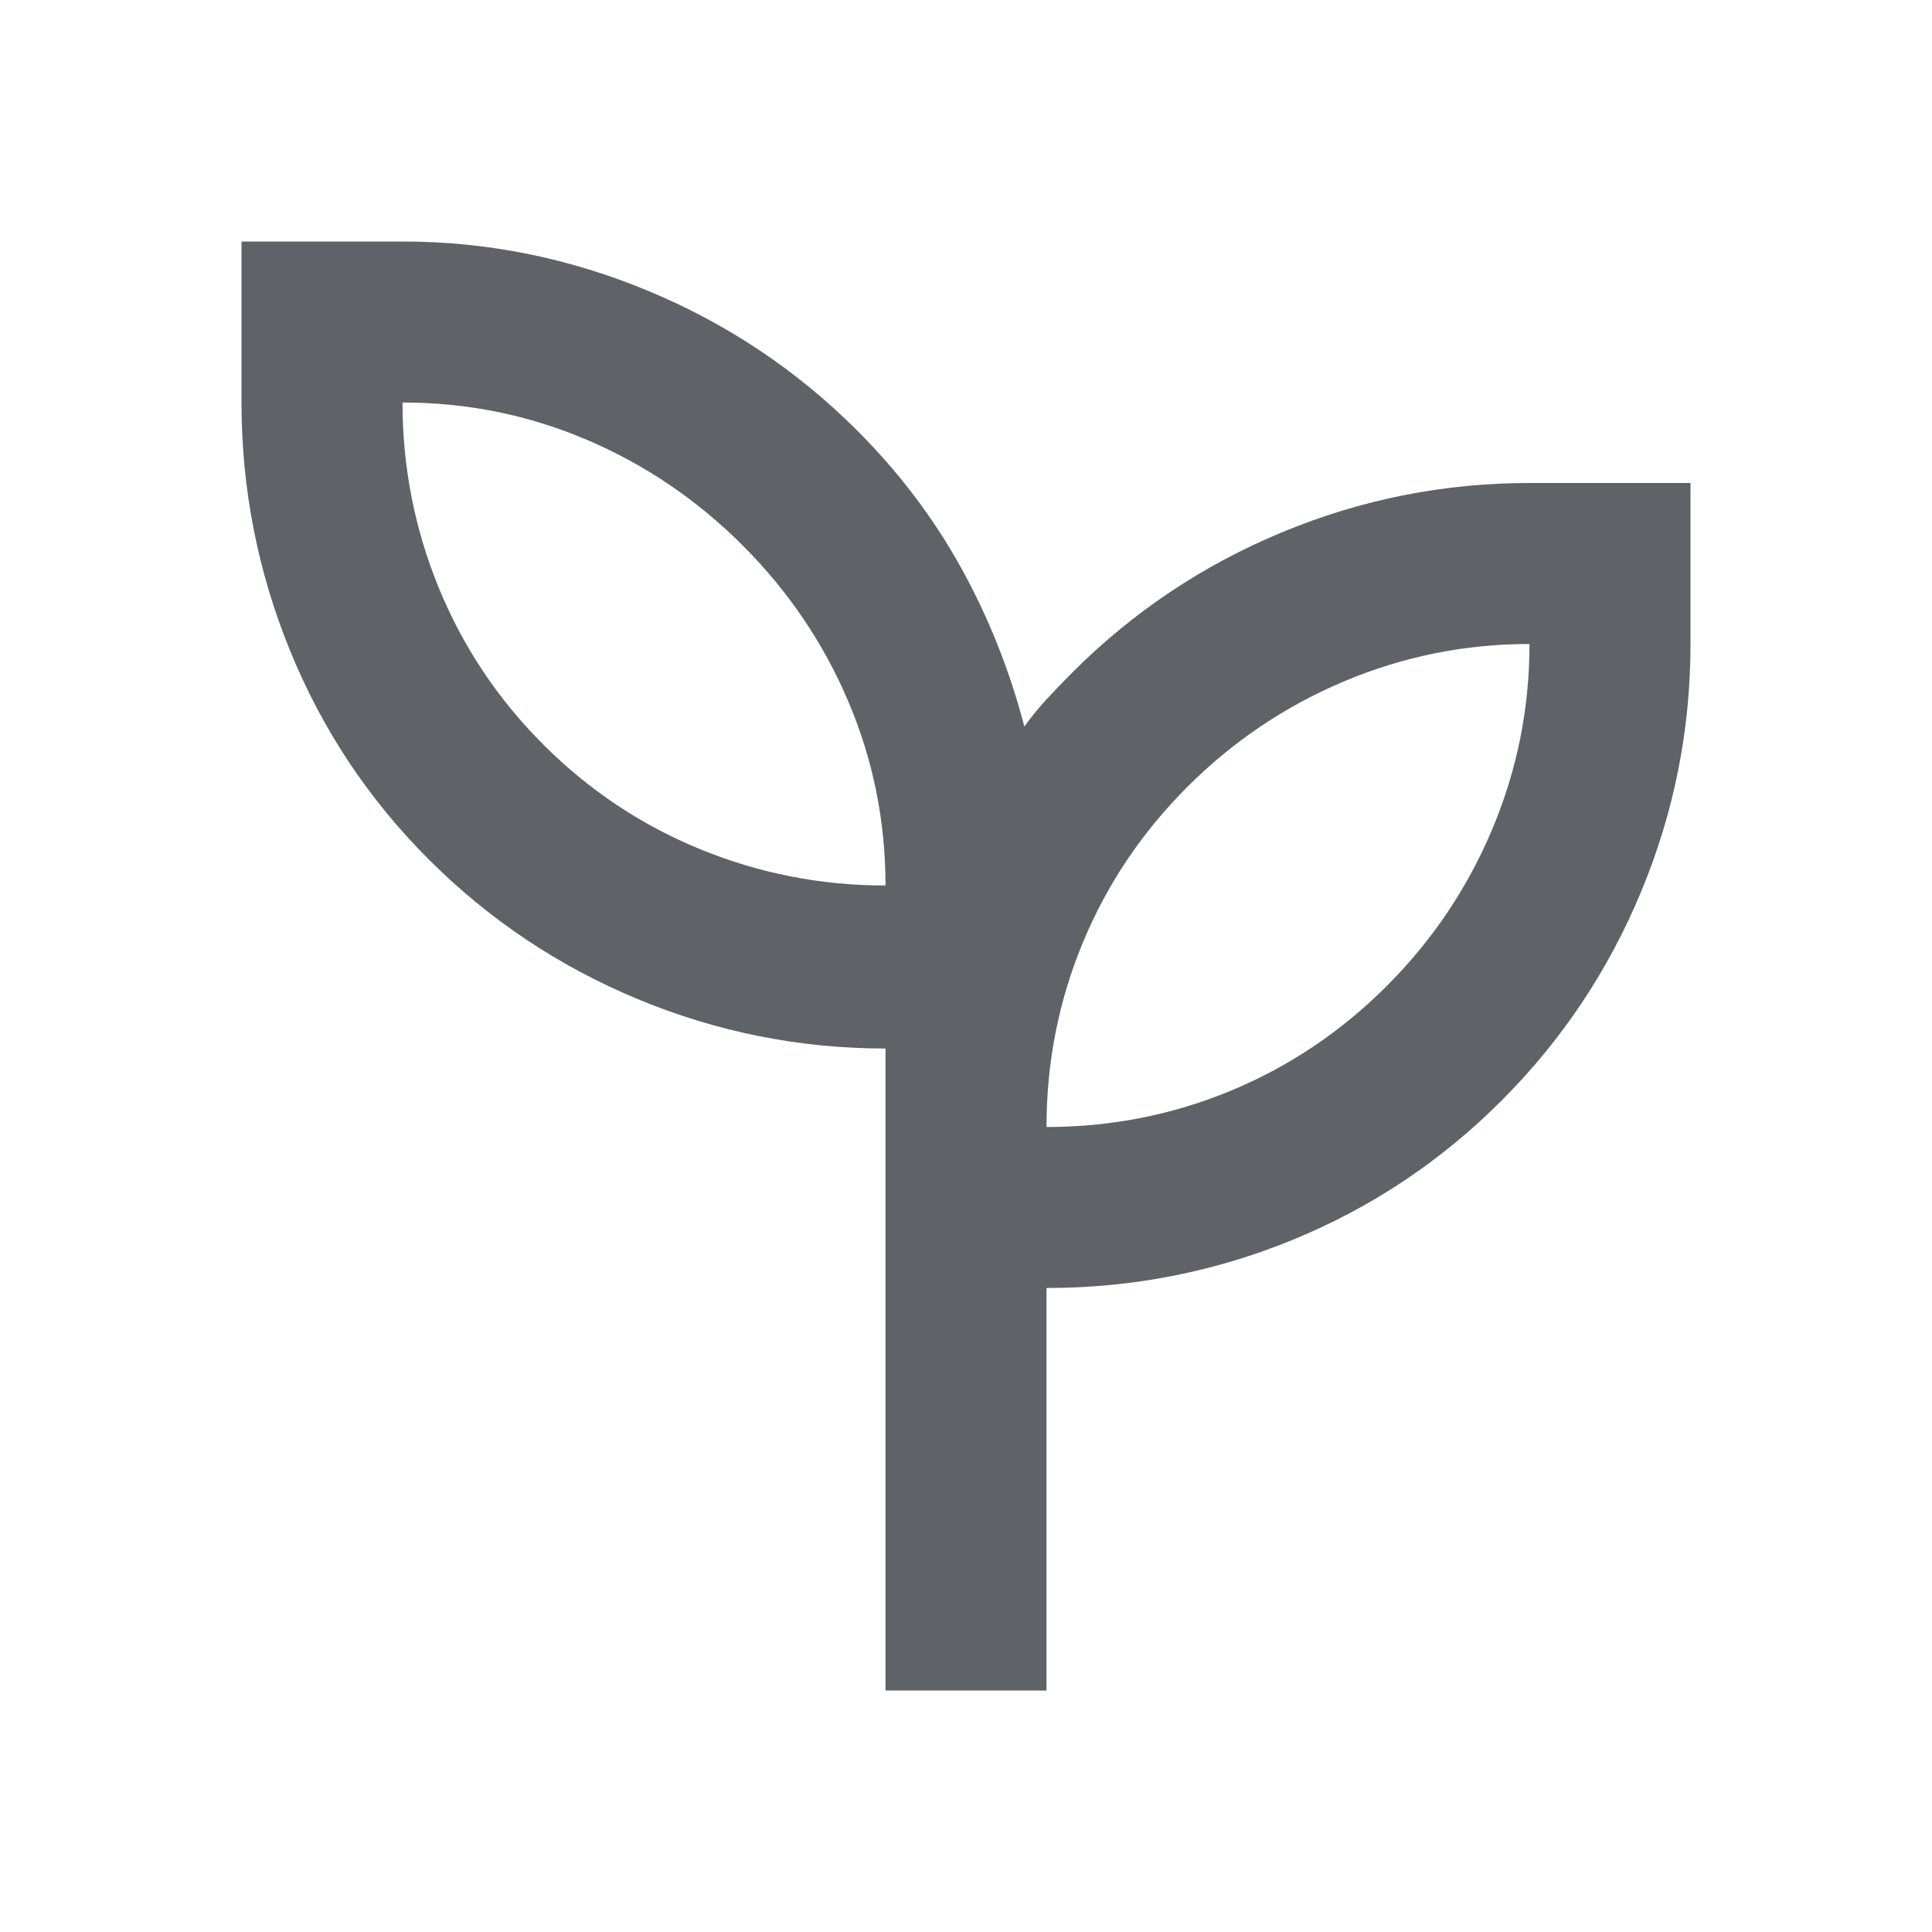
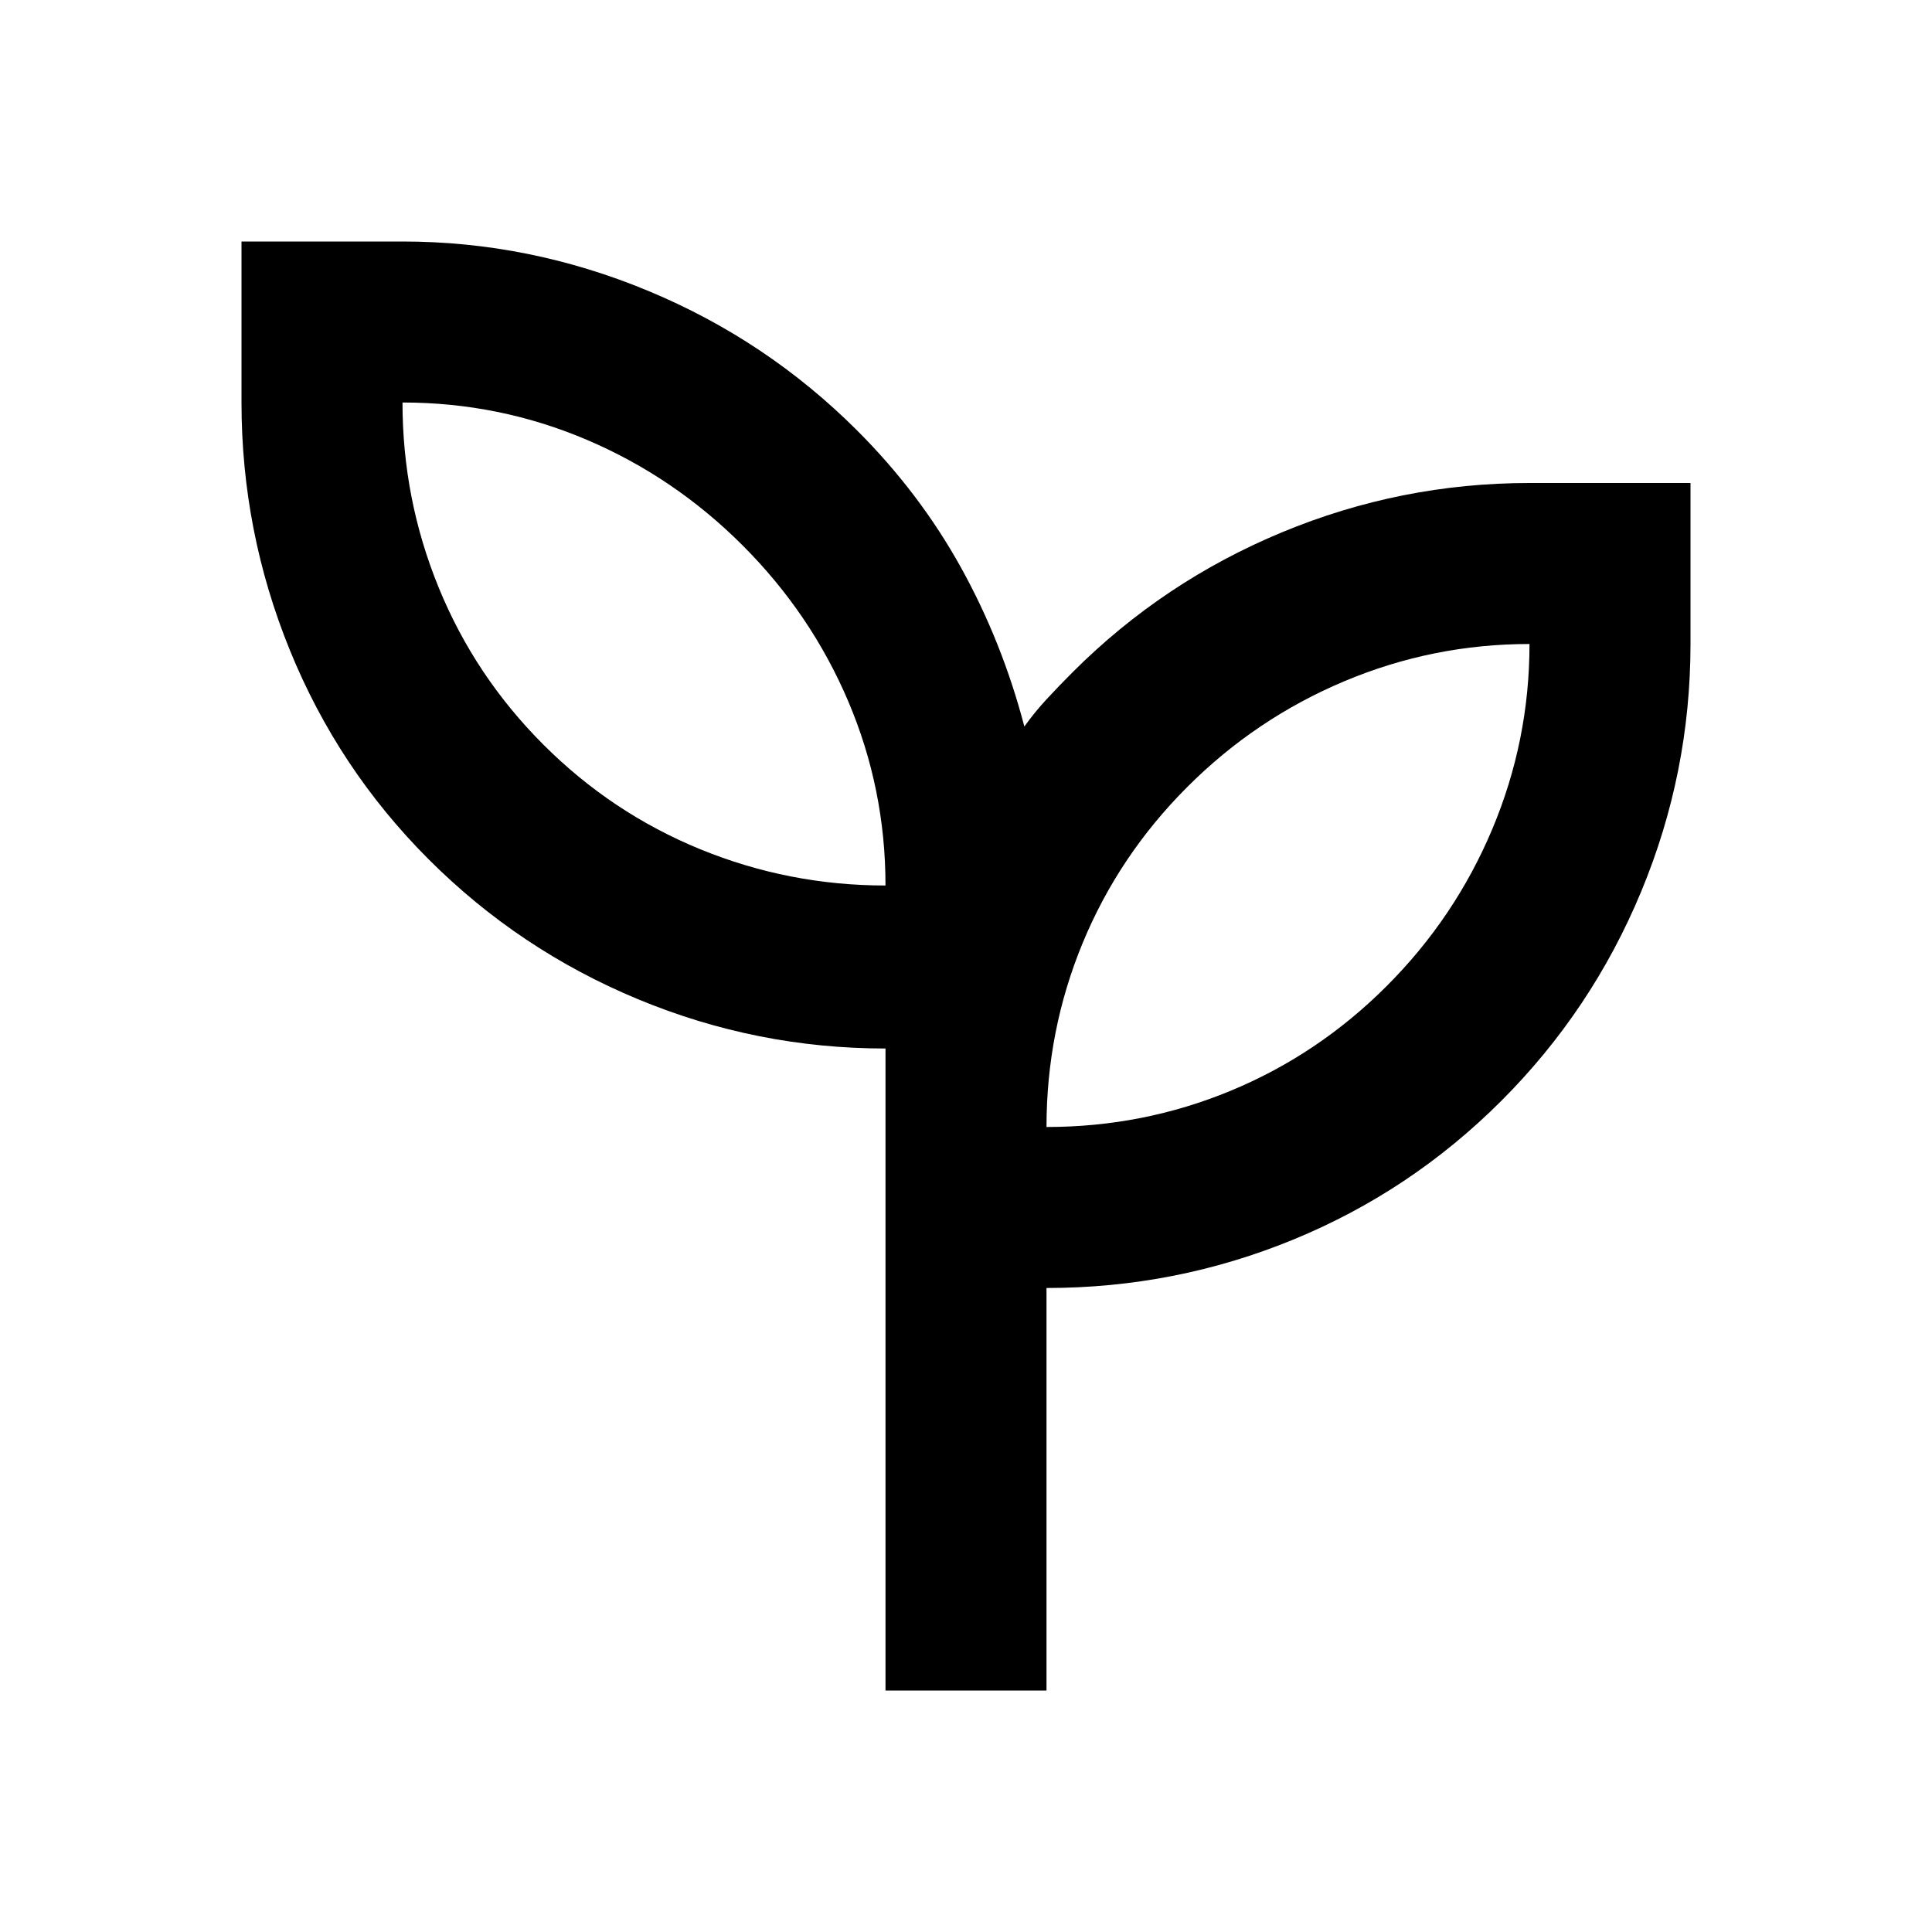
- <svg xmlns="http://www.w3.org/2000/svg" height="24px" viewBox="0 -960 960 960" width="24px" fill="#5f6368">
+ <svg xmlns="http://www.w3.org/2000/svg" height="24px" viewBox="0 -960 960 960" width="24px" fill="currentColor">
  <path d="M440-120v-319q-64 0-123-24.5T213-533q-45-45-69-104t-24-123v-80h80q63 0 122 24.5T426-746q31 31 51.5 68t31.5 79q5-7 11-13.5t13-13.5q45-45 104-69.5T760-720h80v80q0 64-24.5 123T746-413q-45 45-103.5 69T520-320v200h-80Zm0-400q0-48-18.5-91.5T369-689q-34-34-77.5-52.5T200-760q0 48 18 92t52 78q34 34 78 52t92 18Zm80 120q48 0 91.5-18t77.5-52q34-34 52.5-78t18.5-92q-48 0-92 18.5T590-569q-34 34-52 77.5T520-400Zm0 0Zm-80-120Z" />
</svg>
